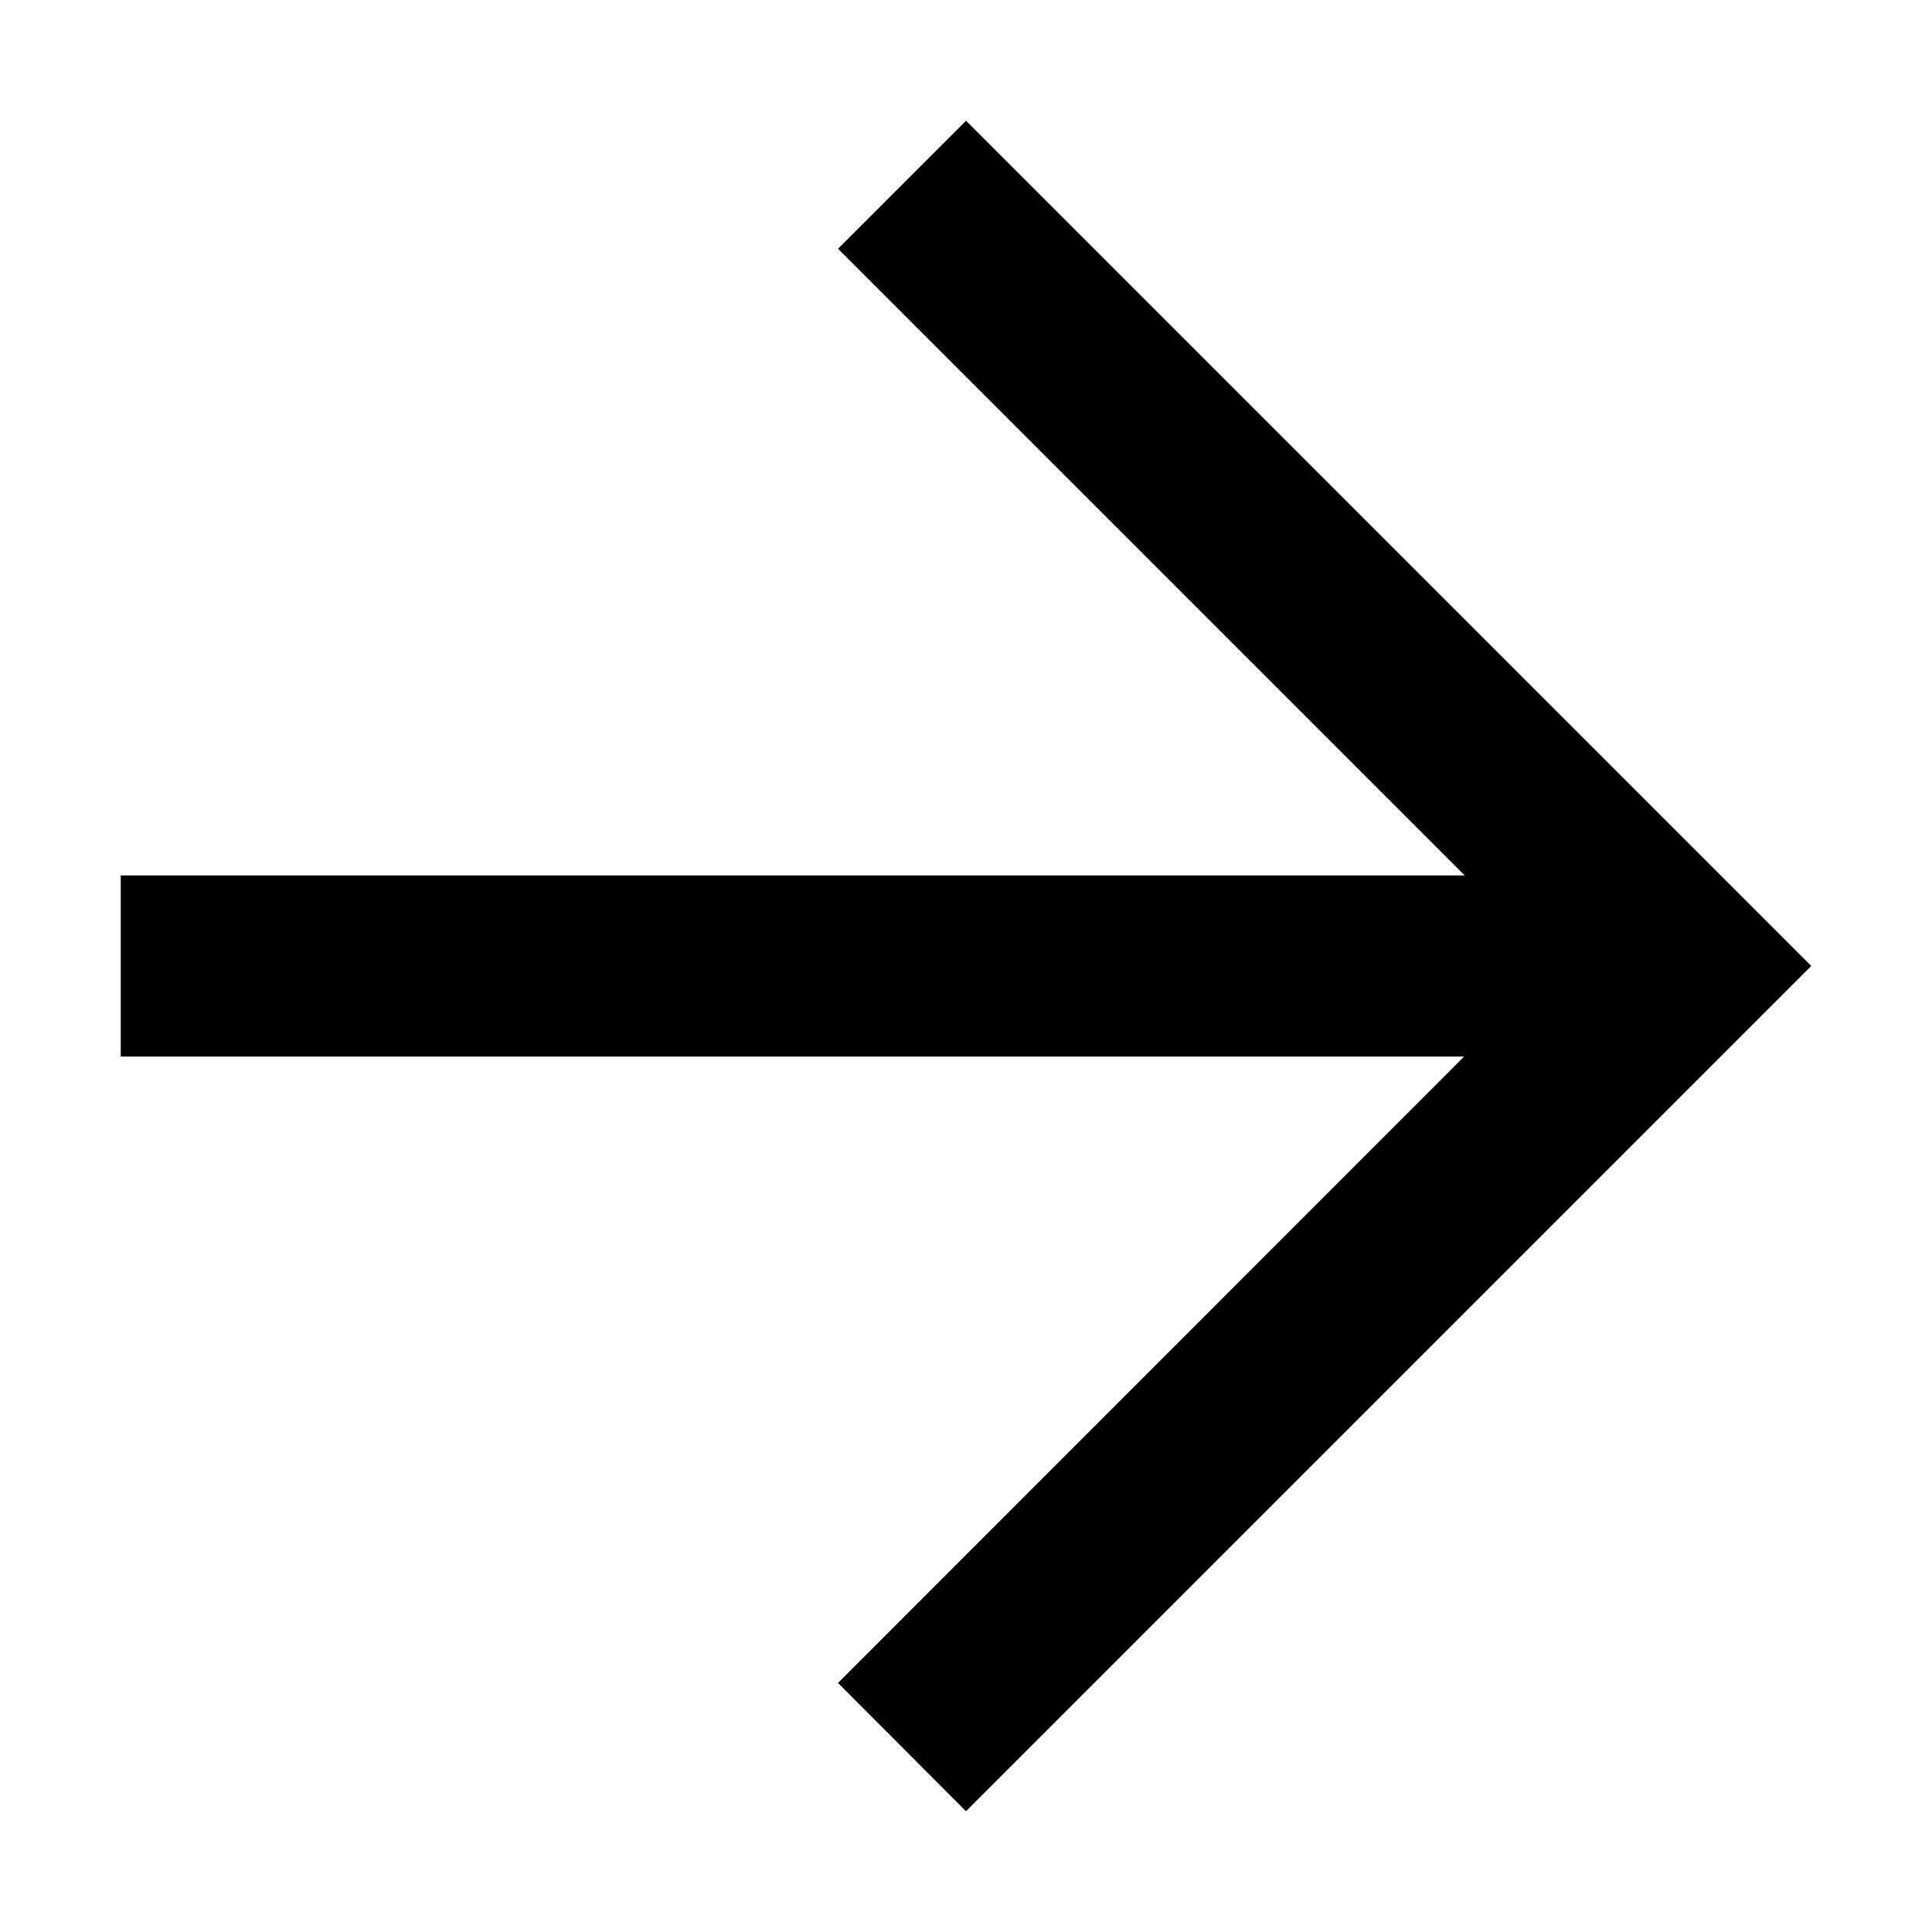
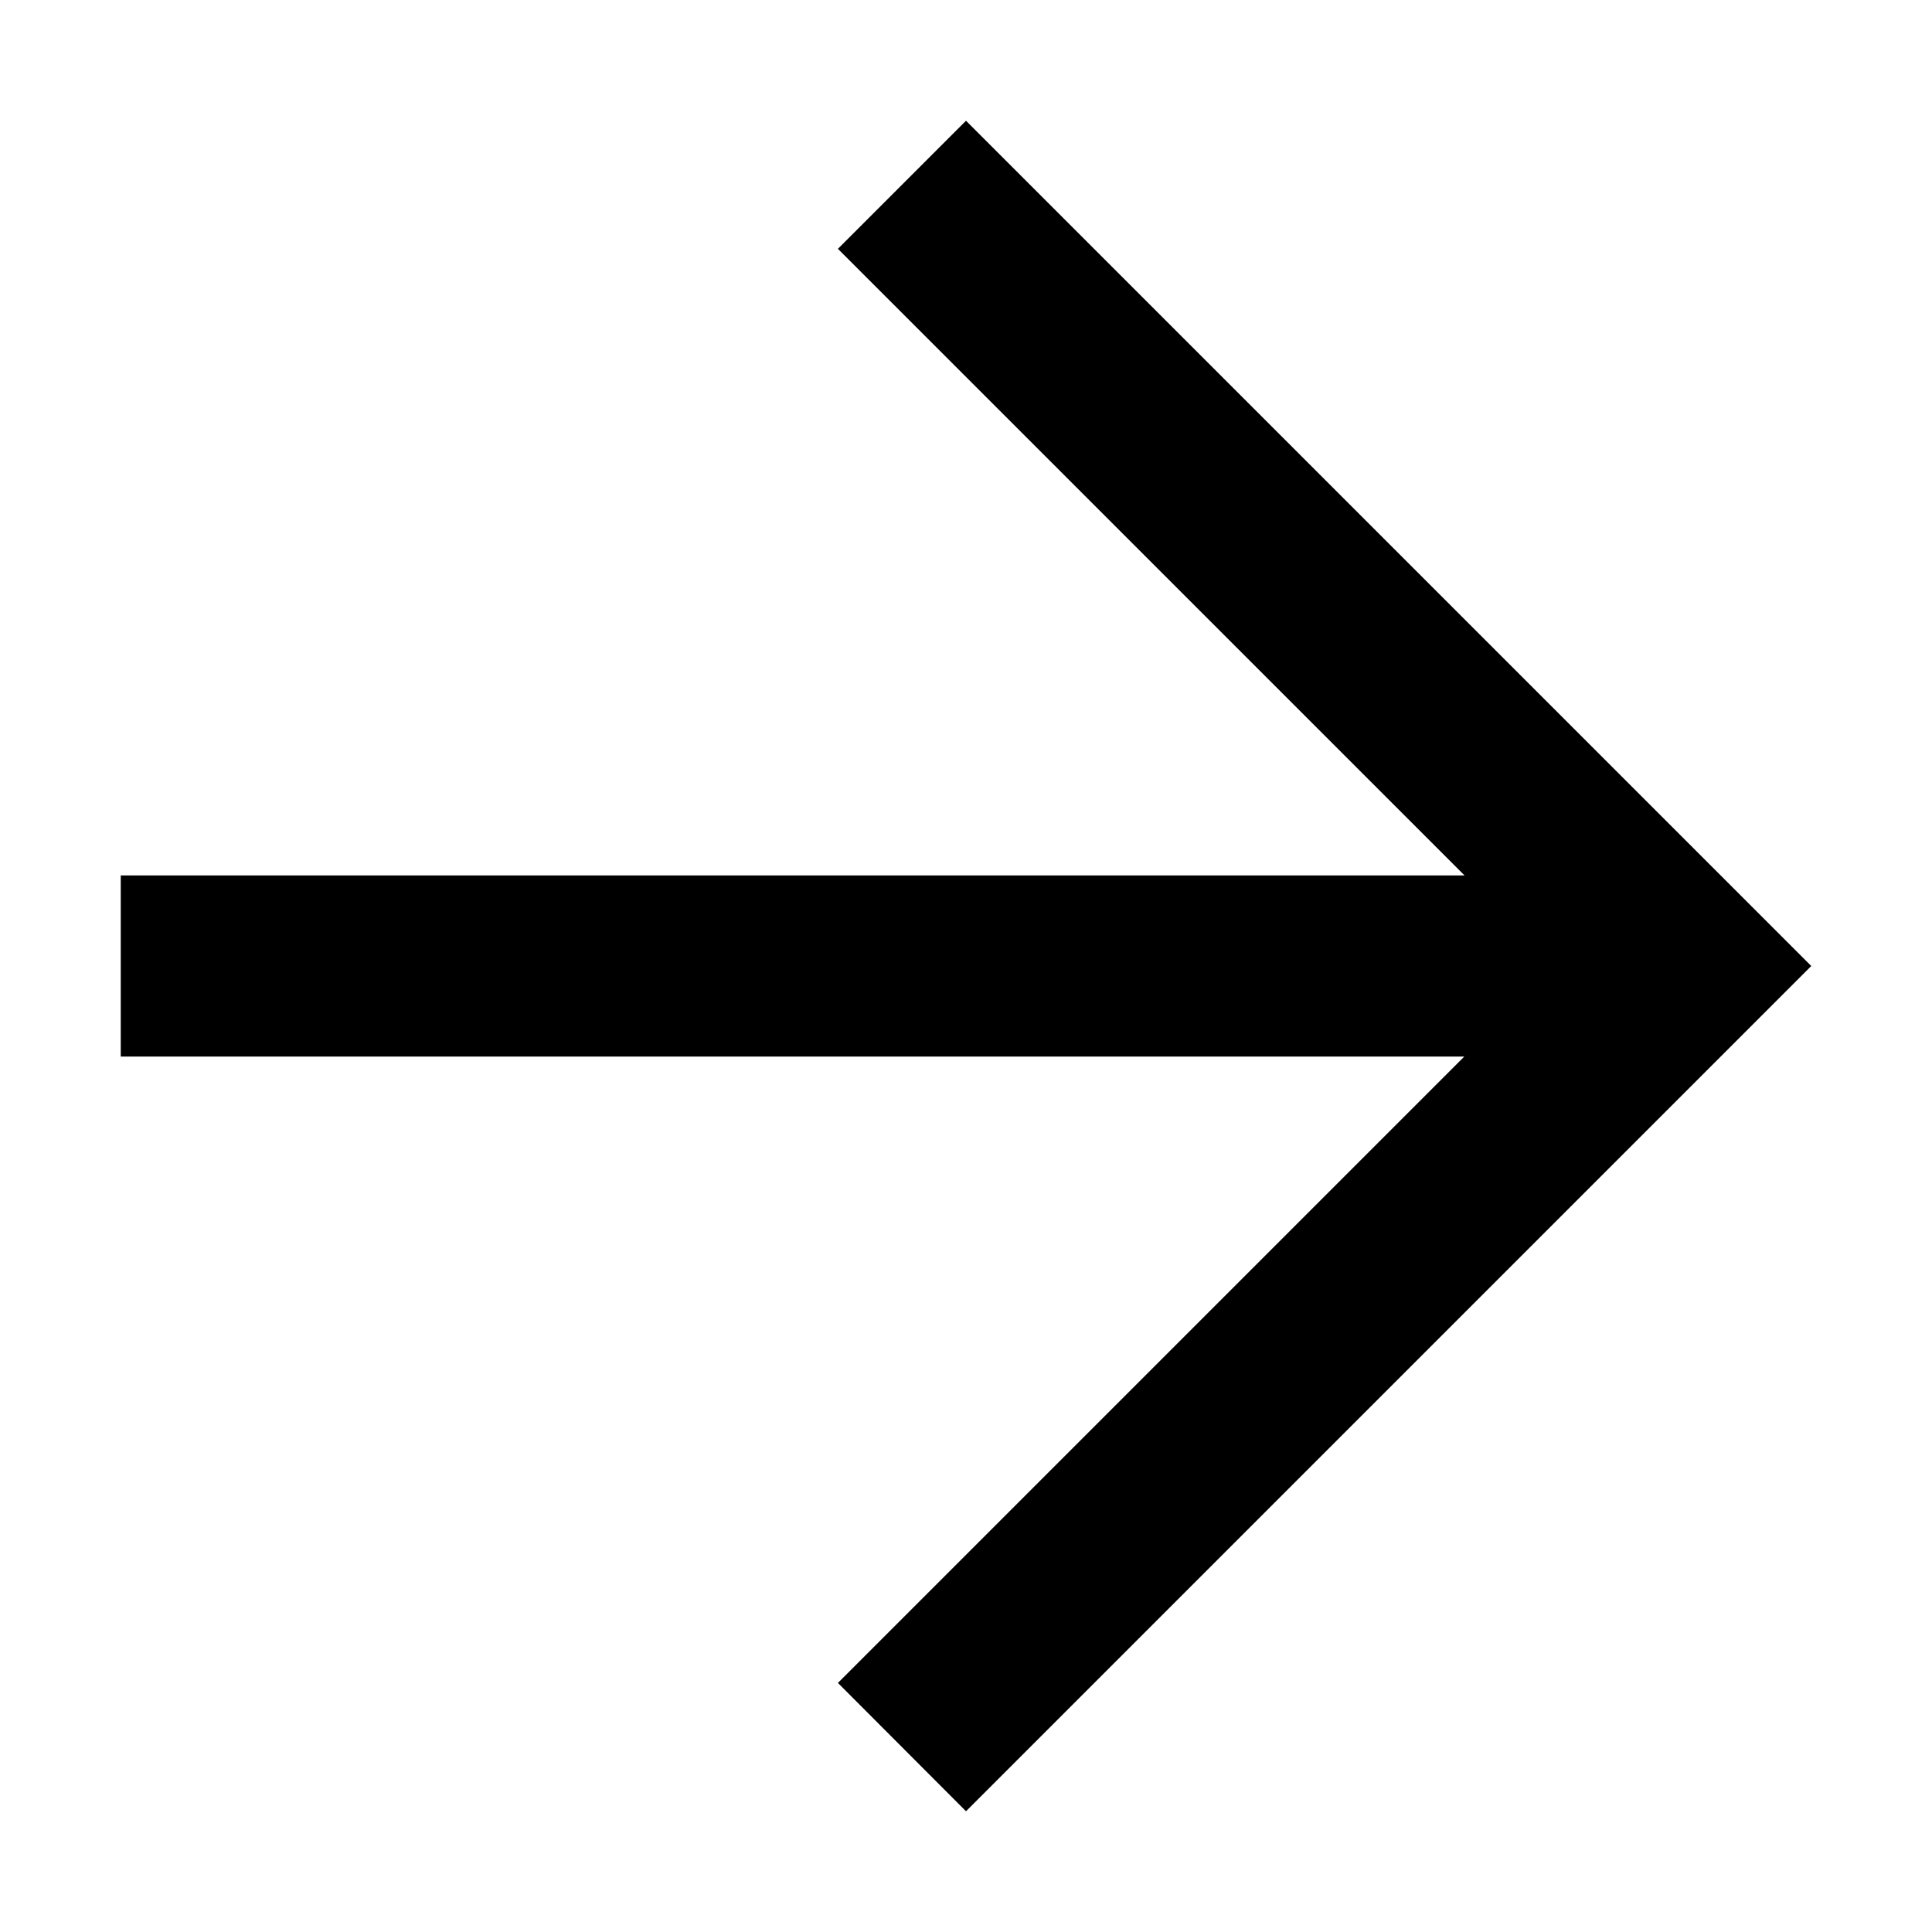
<svg xmlns="http://www.w3.org/2000/svg" width="64px" height="64px" viewBox="0 0 64 64" version="1.1">
-   <polygon fill="#000000" points="32 4 60 32 32 60 27.76 55.75 48.5 35 4 35 4 29 48.52 29 27.76 8.24" />
+   <polygon fill="#000000" points="32 4 60 32 32 60 27.757 55.749 48.506 35 4 35 4 29 48.515 29 27.757 8.243" />
</svg>
